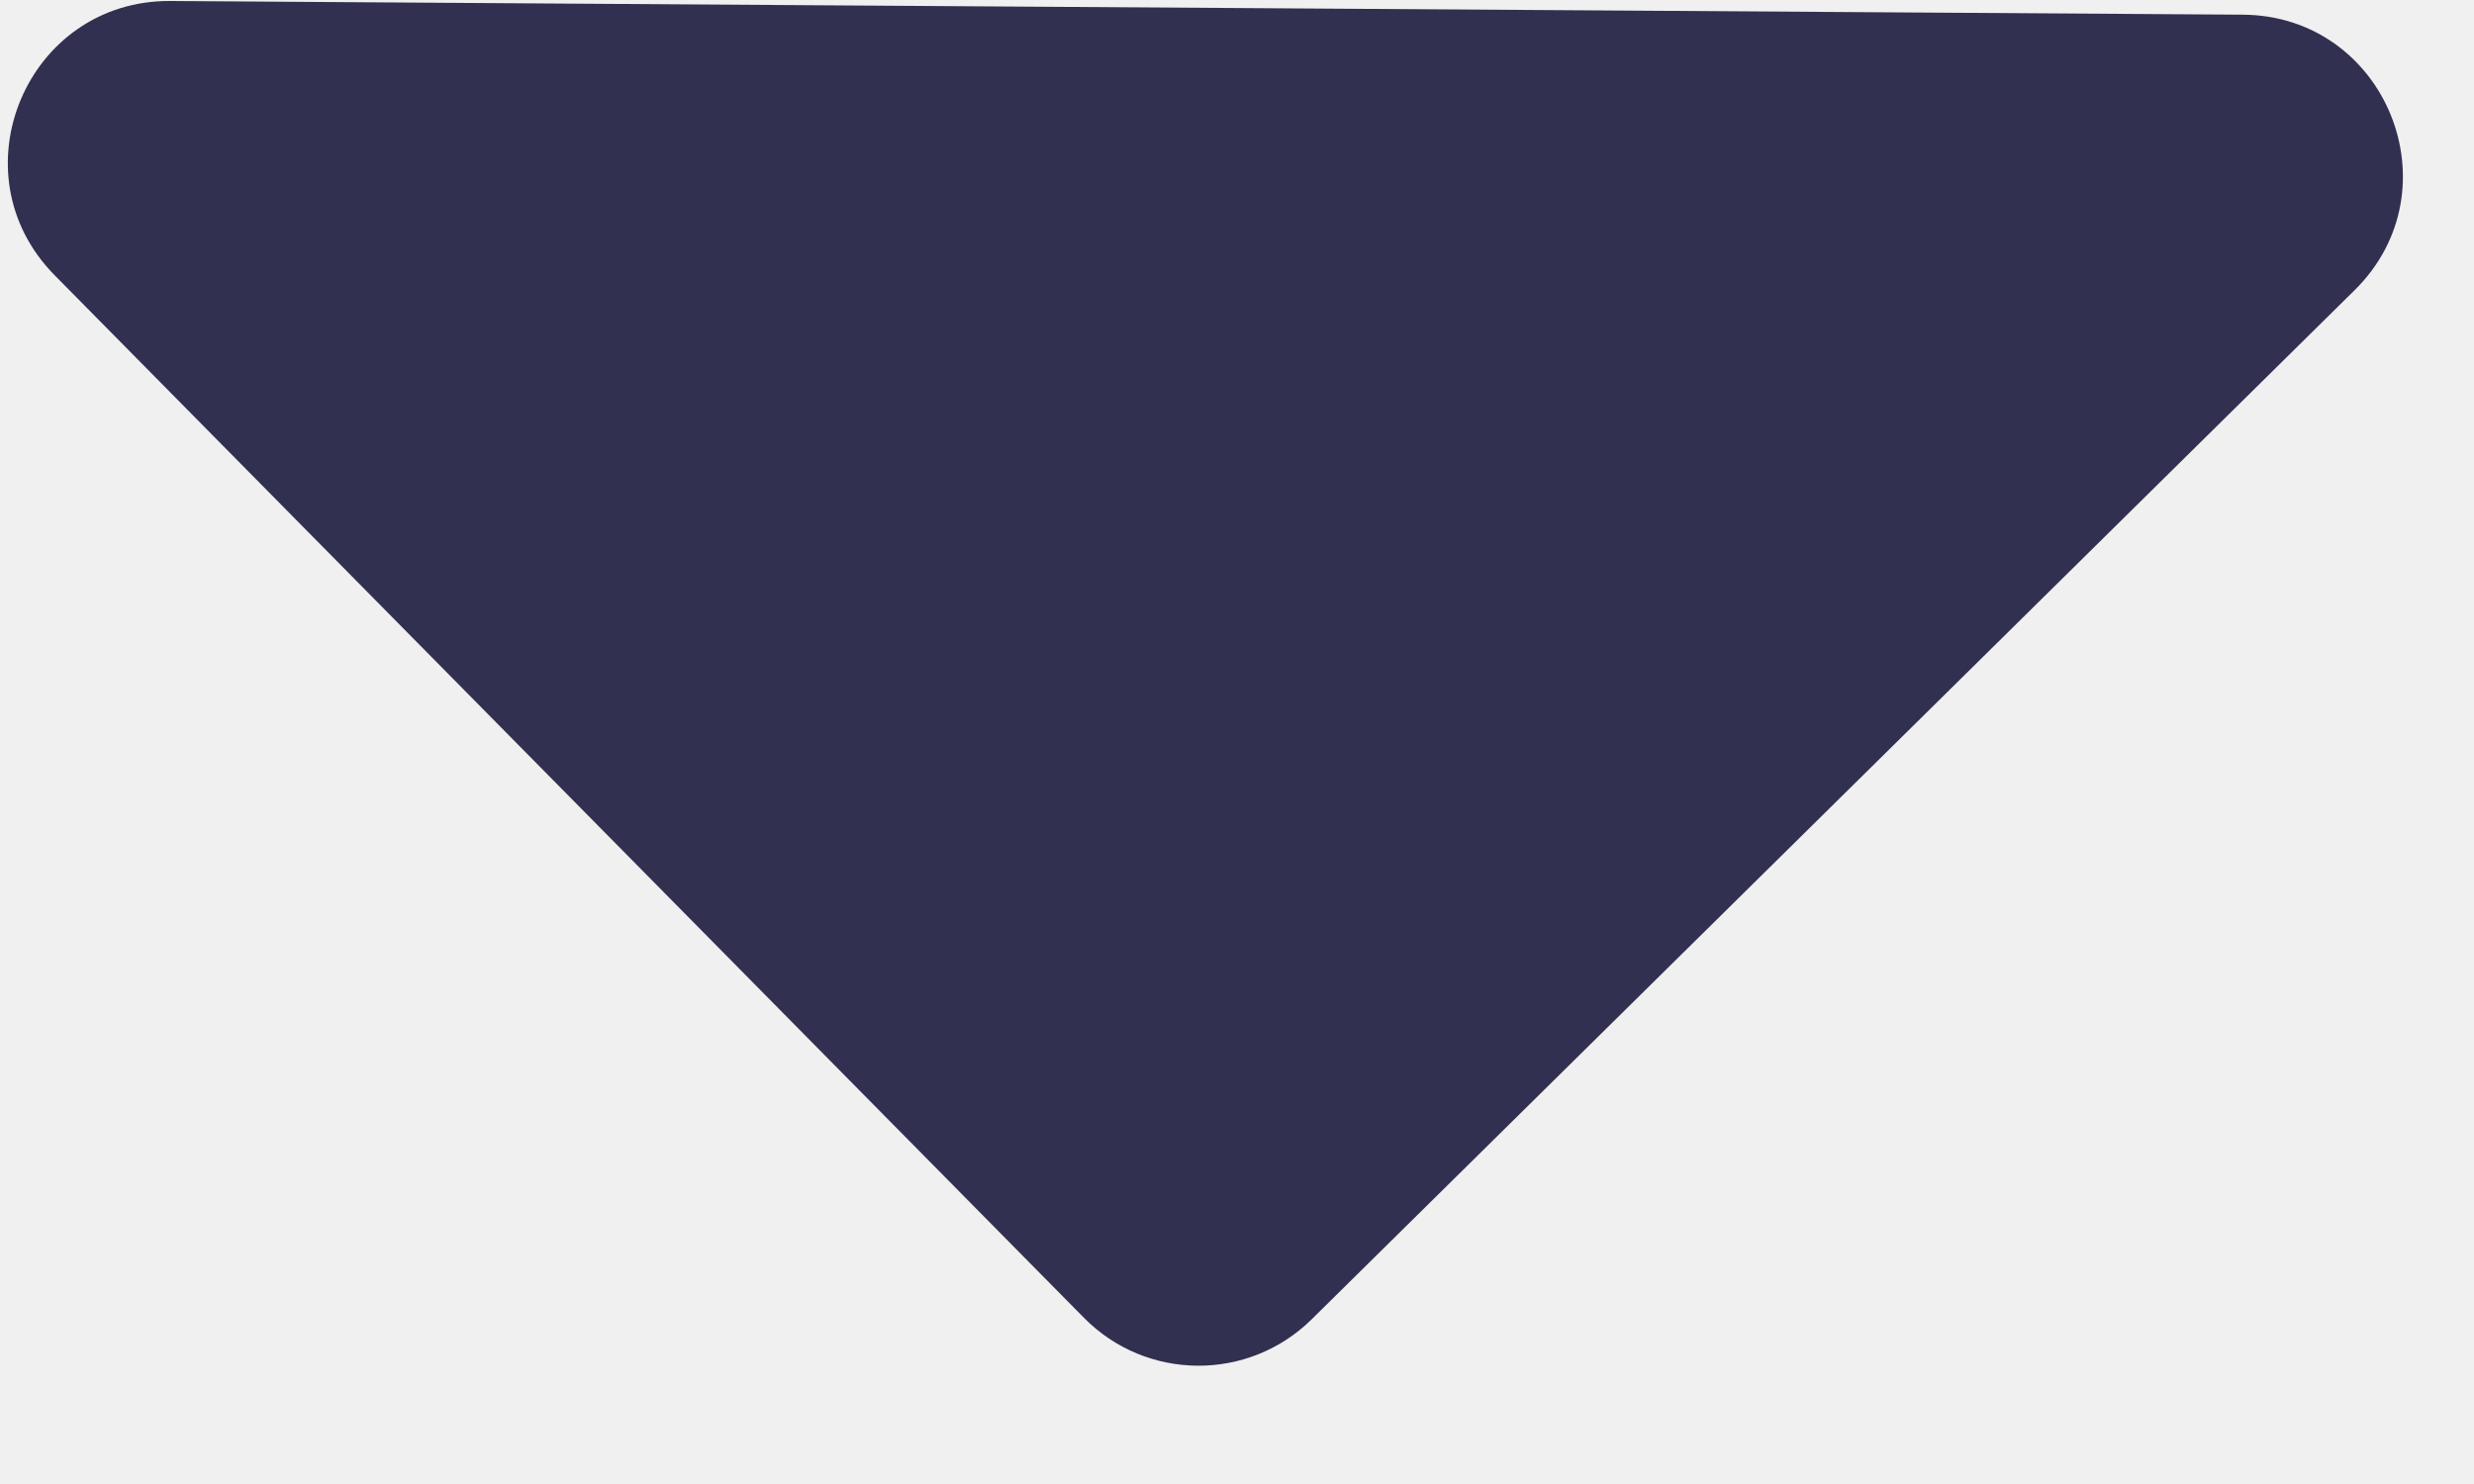
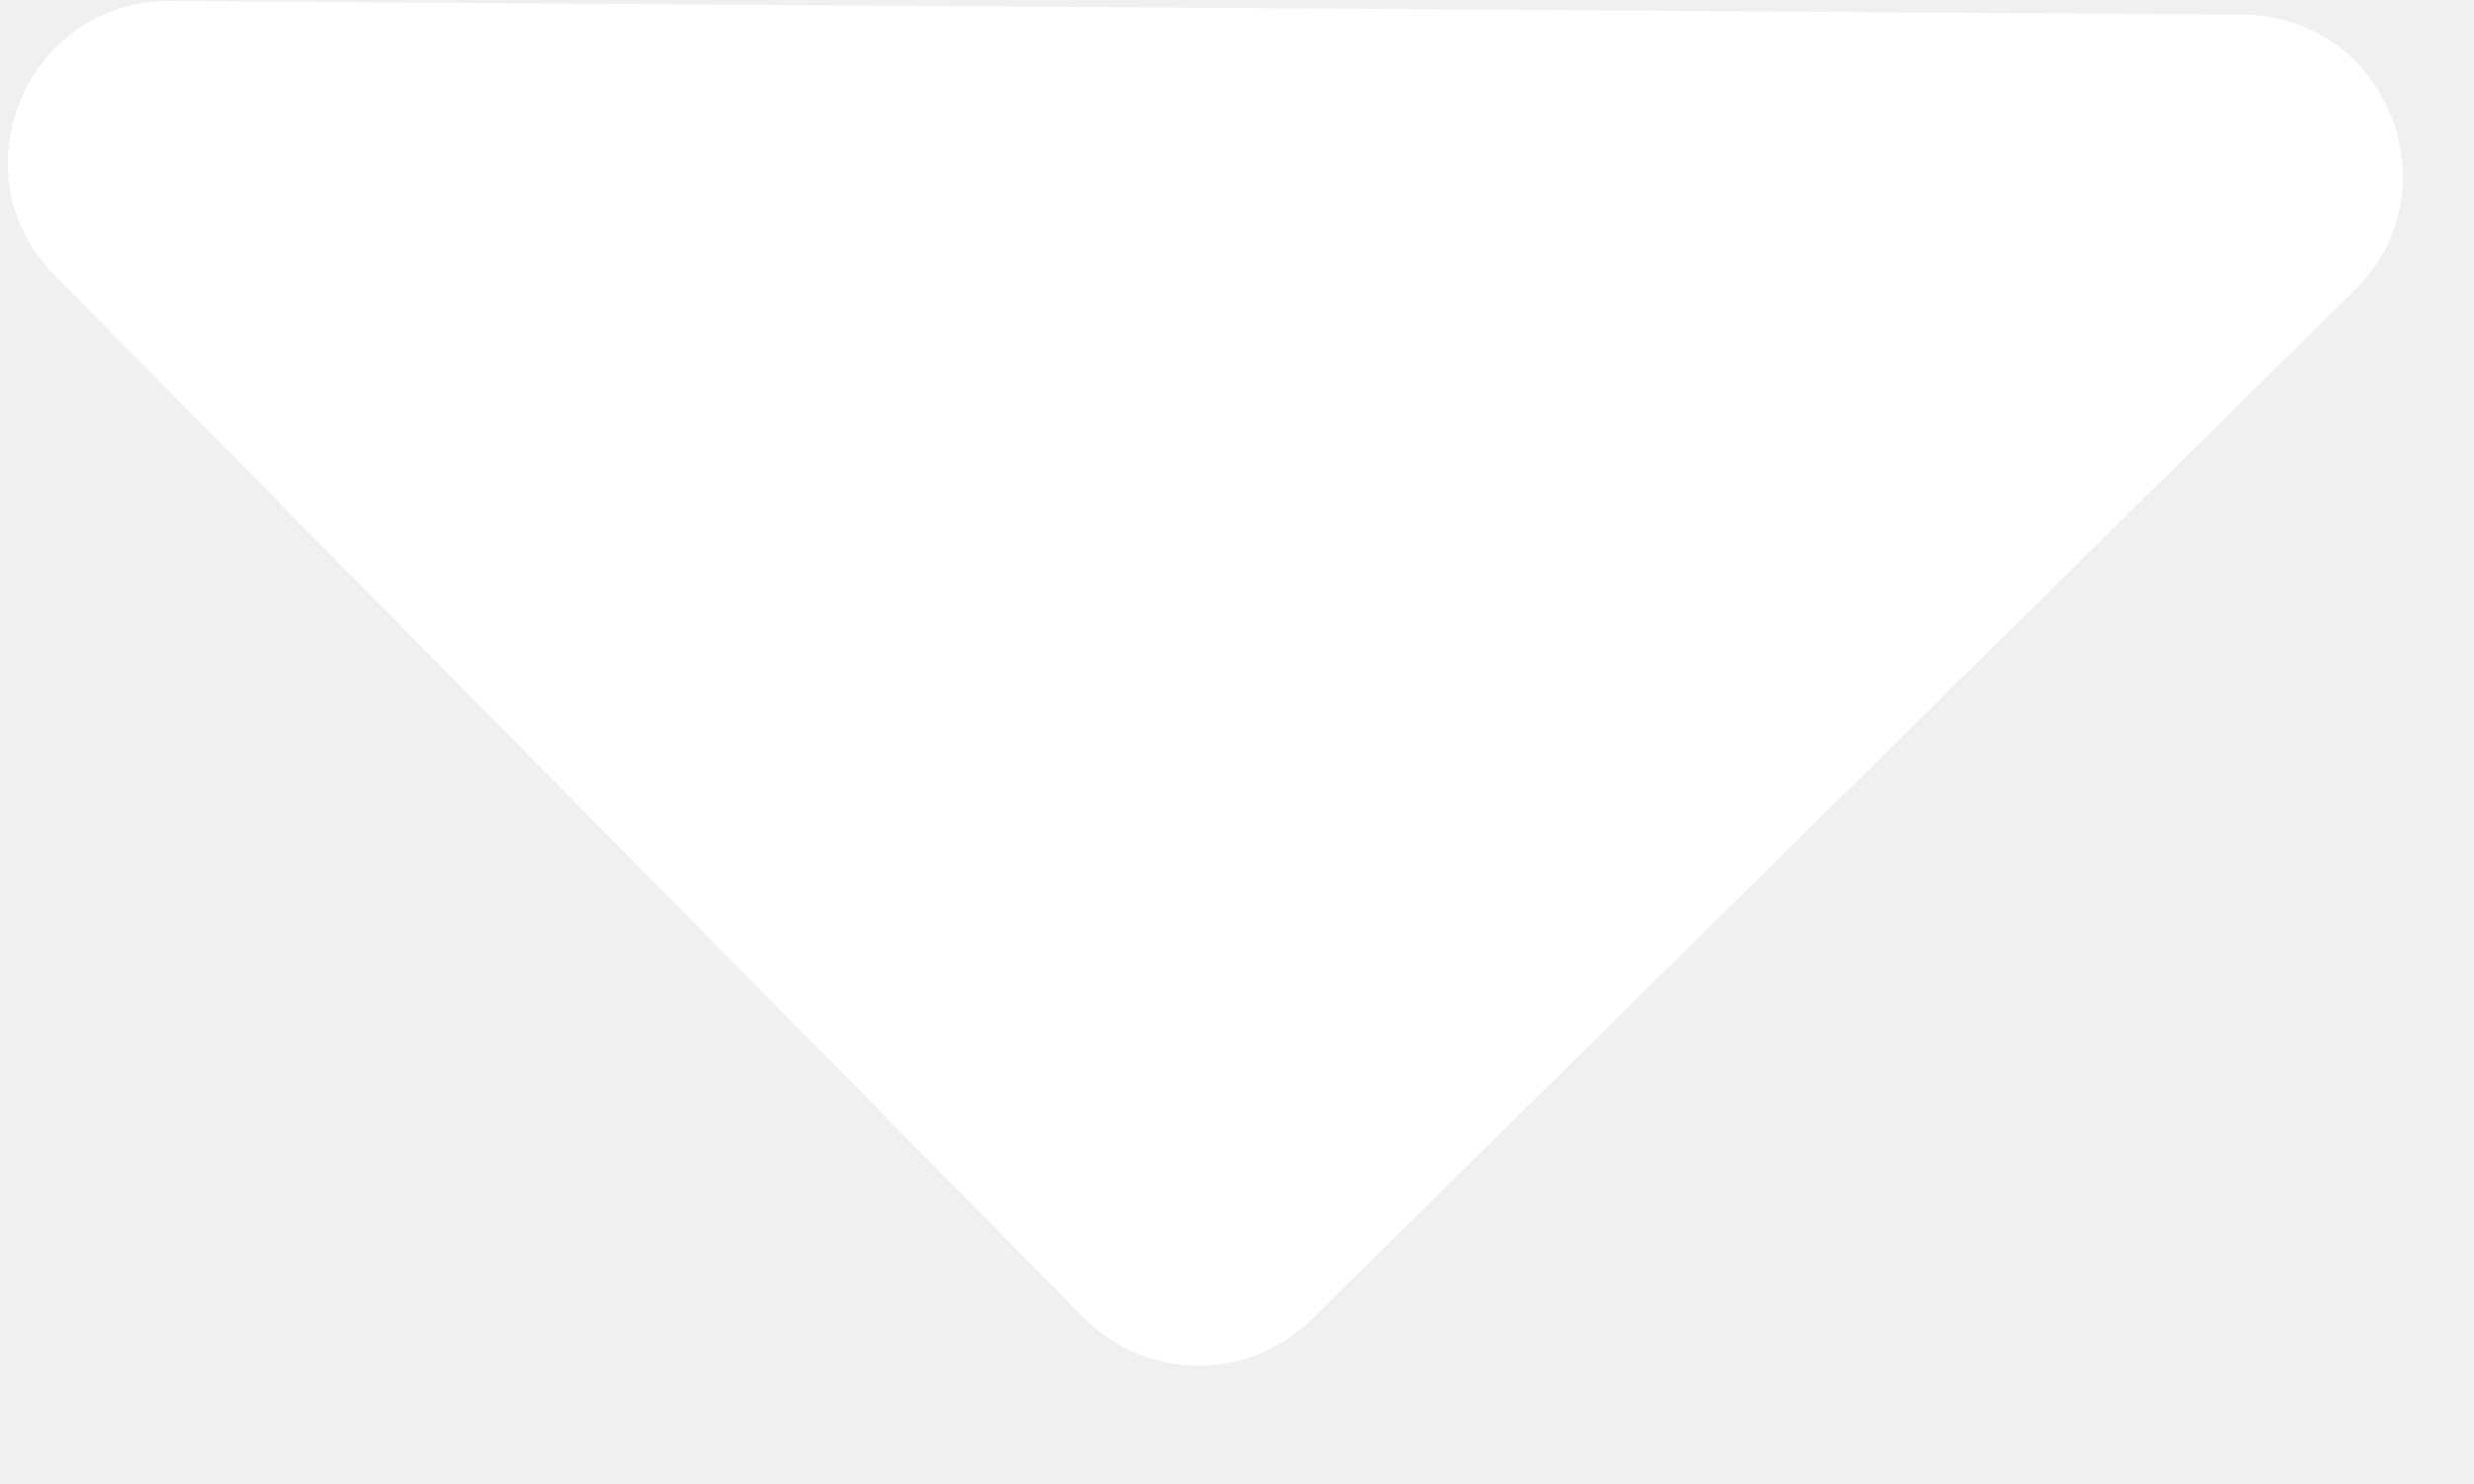
<svg xmlns="http://www.w3.org/2000/svg" width="15" height="9" viewBox="0 0 15 9" fill="none">
-   <path d="M1.032 0.006L13.597 0.089C14.467 0.094 14.896 1.149 14.276 1.76L7.953 8.001C7.569 8.38 6.951 8.376 6.572 7.992L0.331 1.669C-0.28 1.05 0.162 0.001 1.032 0.006Z" fill="#323050" />
+   <path d="M1.032 0.006L13.597 0.089C14.467 0.094 14.896 1.149 14.276 1.76L7.953 8.001C7.569 8.38 6.951 8.376 6.572 7.992L0.331 1.669C-0.28 1.05 0.162 0.001 1.032 0.006Z" fill="#FFFFFF" />
</svg>
